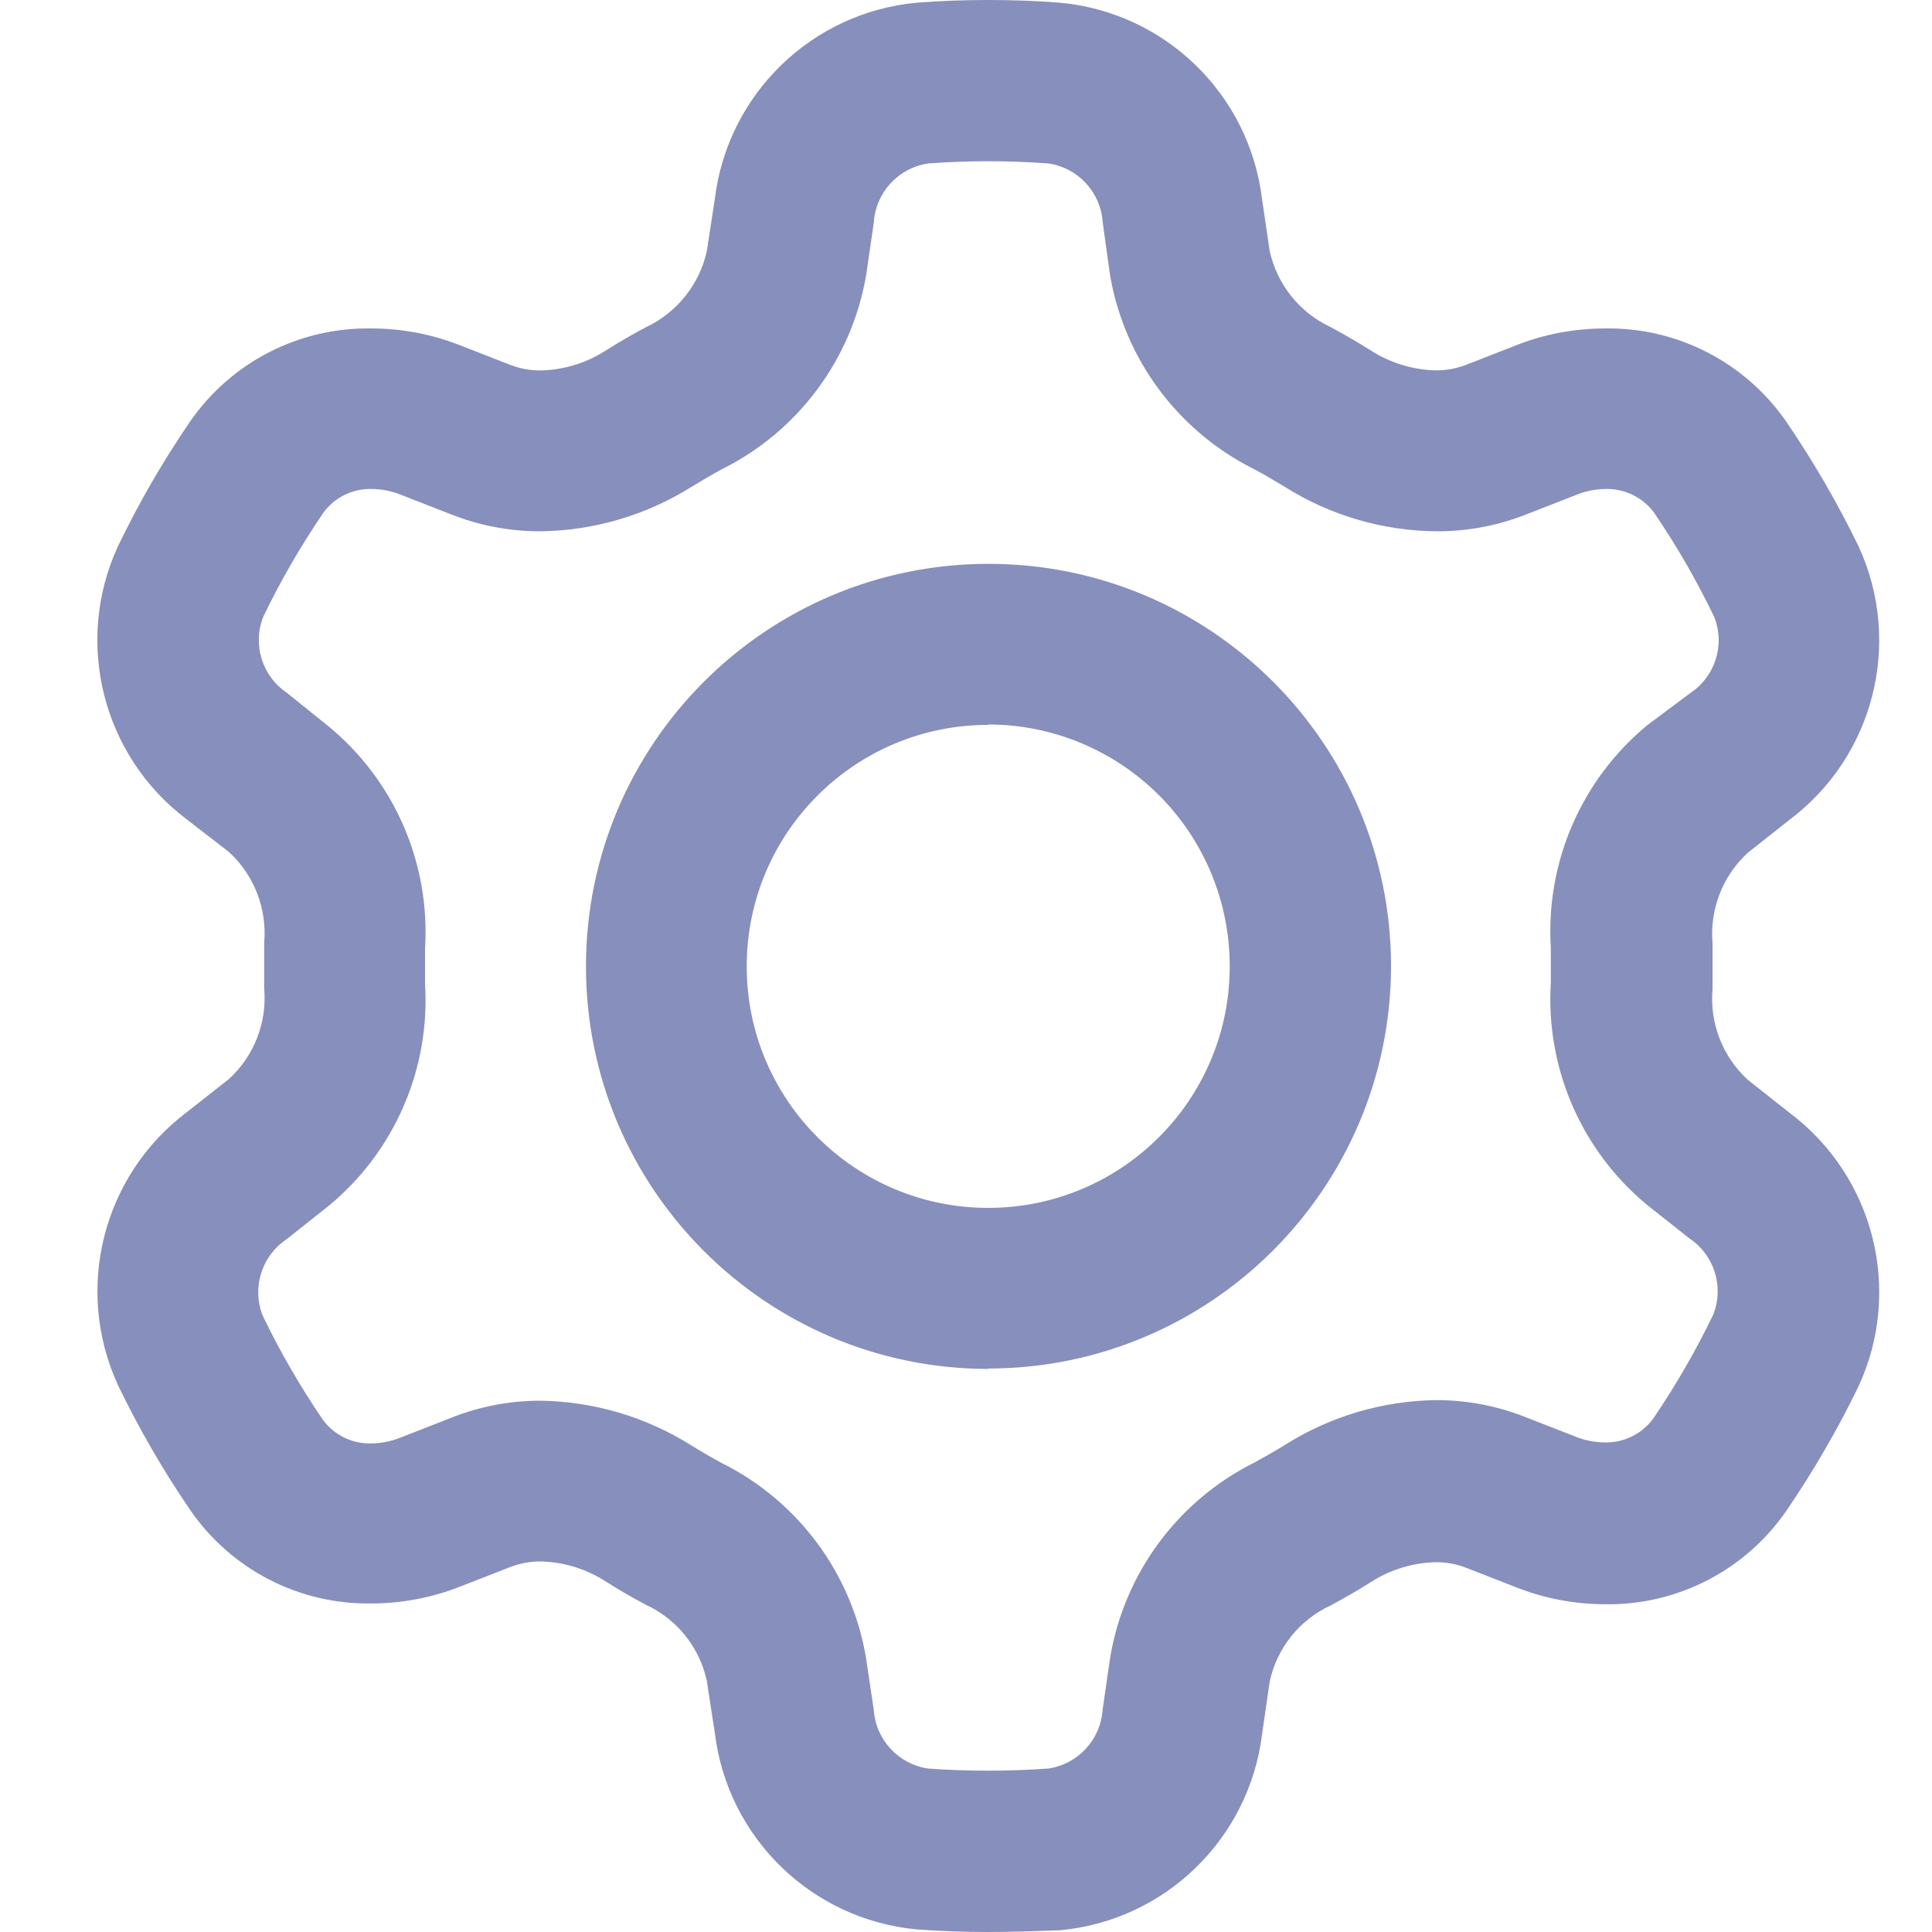
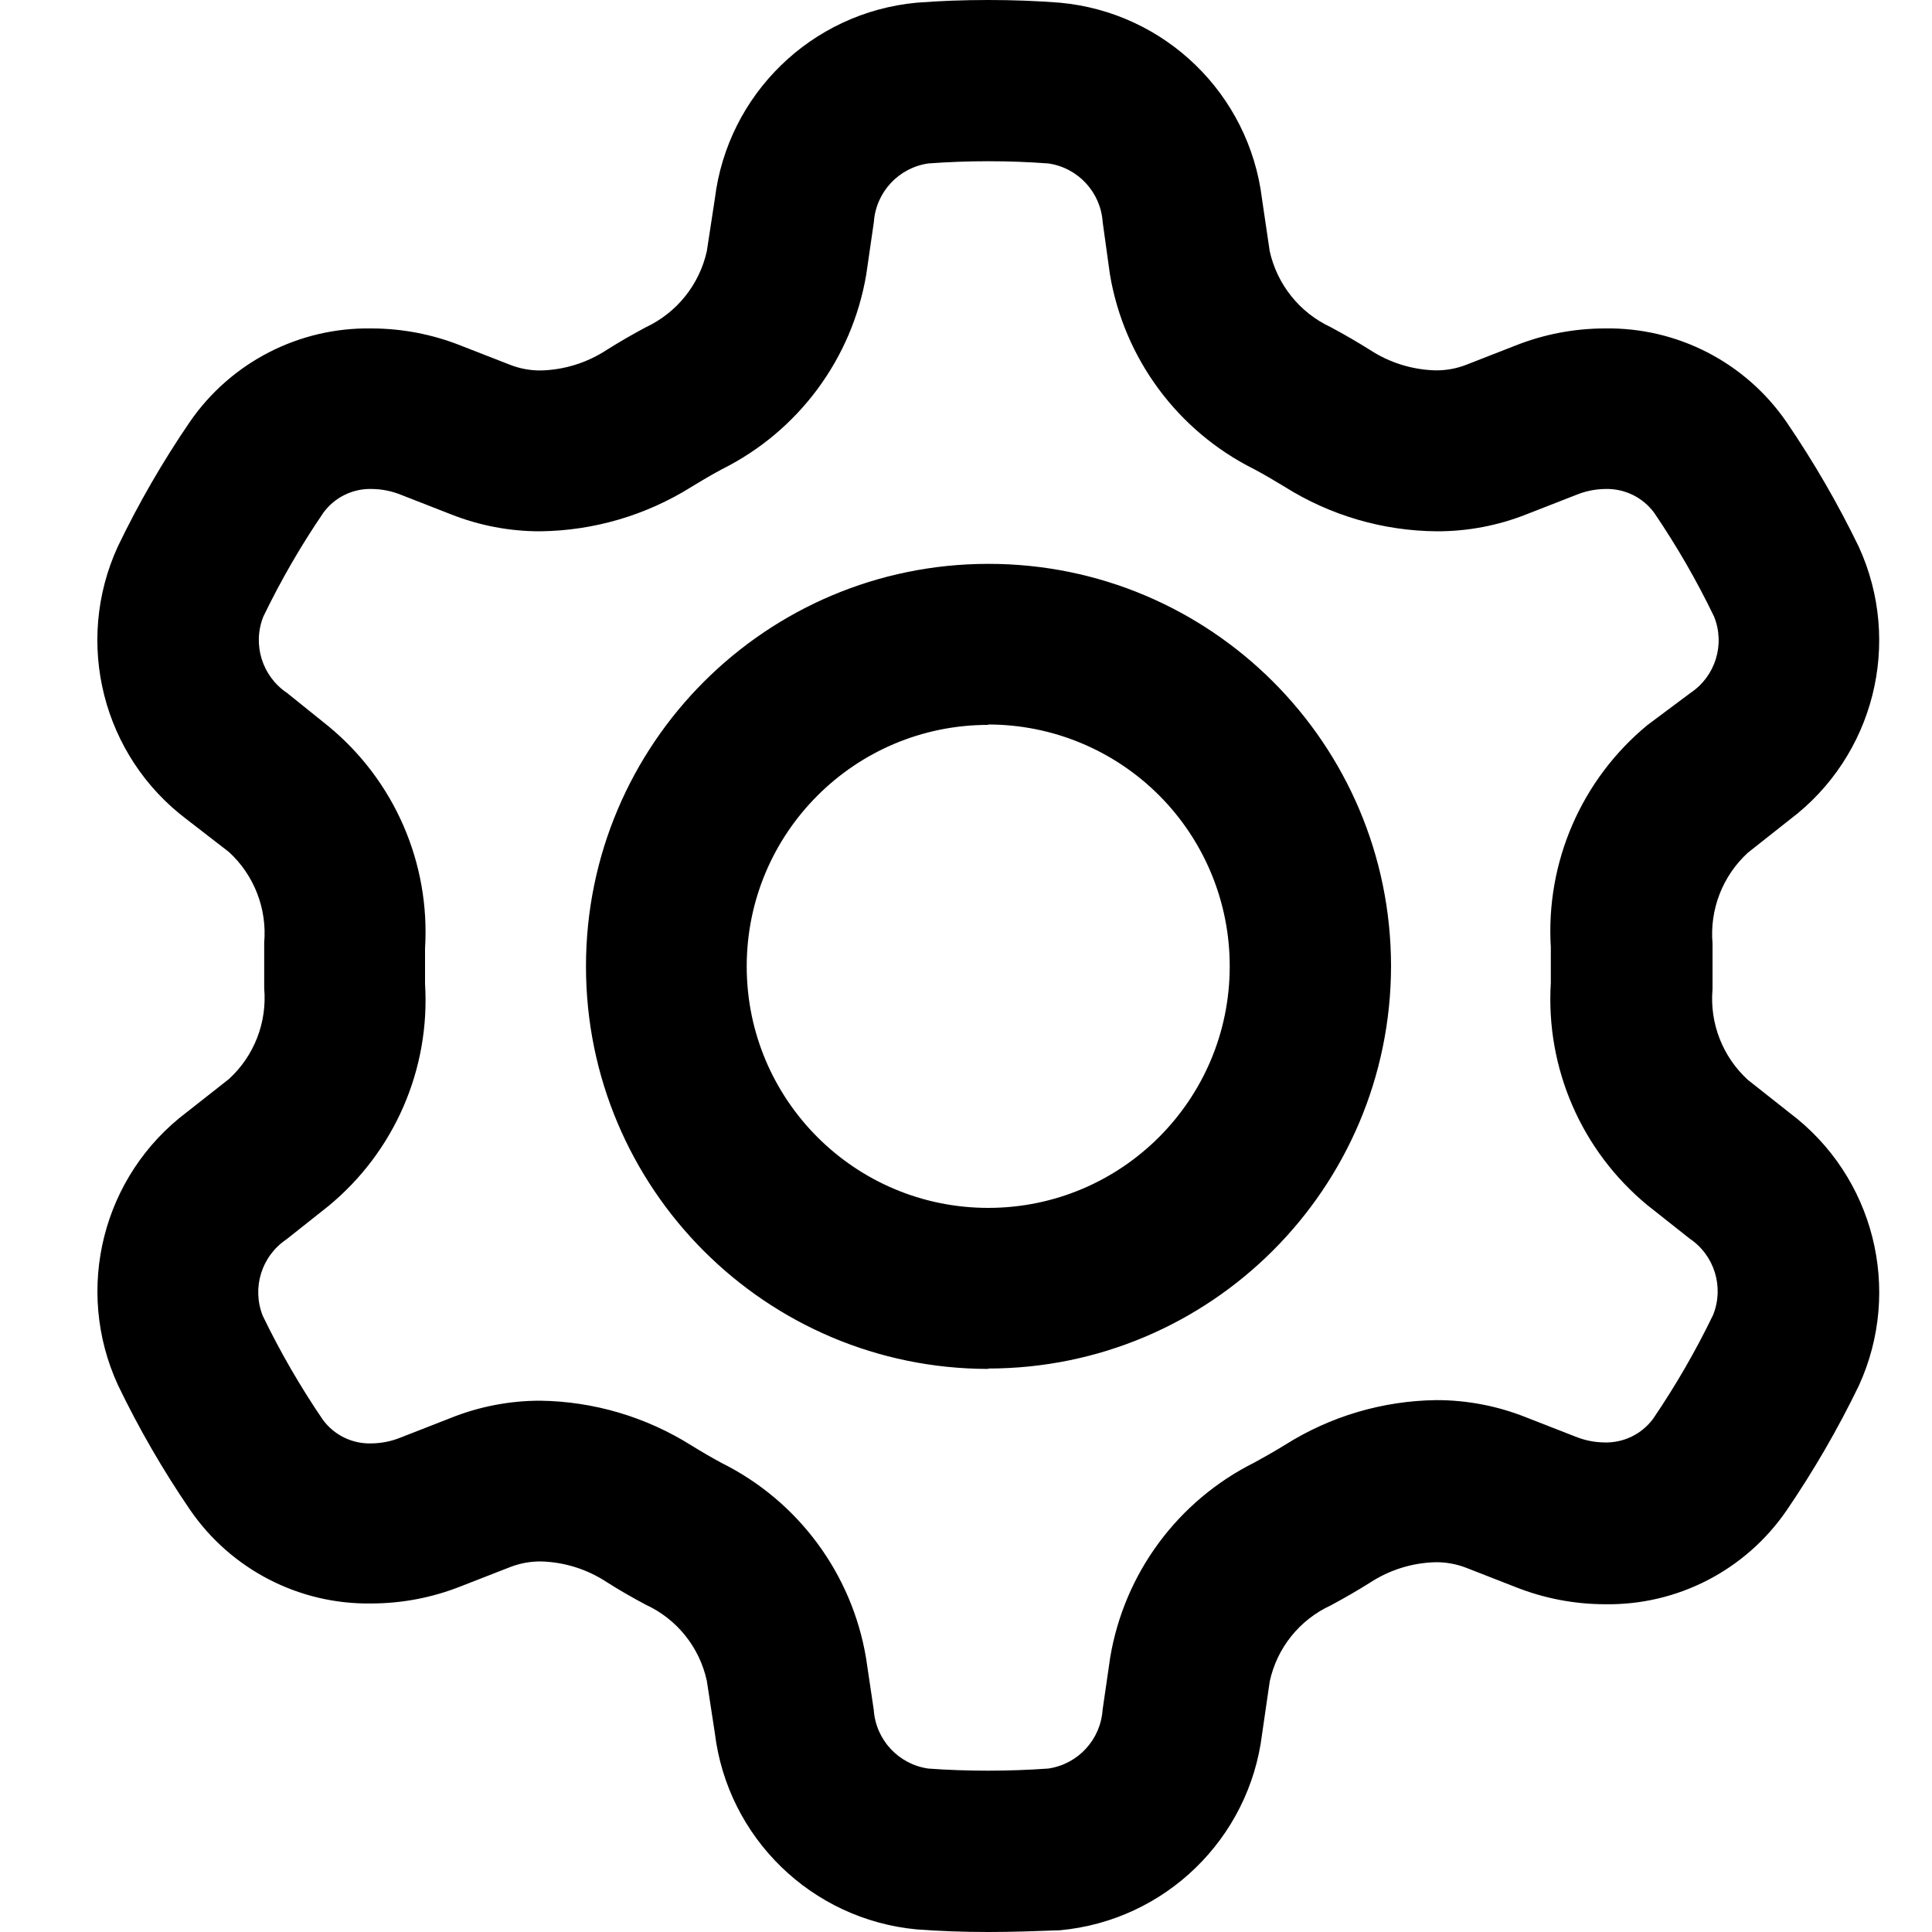
<svg xmlns="http://www.w3.org/2000/svg" width="20" height="20" viewBox="0 0 20 20">
  <defs>
    <style>
      .cls-1 {
        fill: #878fbc;
        fill-rule: evenodd;
      }
    </style>
  </defs>
-   <path id="kcon" class="cls-1" d="M10.23,20c-0.249,0-.5-0.009-0.742-0.027A2.324,2.324,0,0,1,7.4,17.941L7.317,17.4a1.131,1.131,0,0,0-.632-0.788c-0.143-.076-0.28-0.155-0.407-0.236A1.3,1.3,0,0,0,5.6,16.164a0.858,0.858,0,0,0-.318.058l-0.513.2a2.512,2.512,0,0,1-.922.177,2.234,2.234,0,0,1-1.88-.97,9.877,9.877,0,0,1-.746-1.291,2.322,2.322,0,0,1,.713-2.825l0.436-.343a1.138,1.138,0,0,0,.365-0.939c0-.071,0-0.146,0-0.236s0-.165,0-0.236a1.141,1.141,0,0,0-.365-0.939L1.933,8.482A2.323,2.323,0,0,1,1.22,5.657a9.878,9.878,0,0,1,.746-1.291A2.237,2.237,0,0,1,3.847,3.4a2.509,2.509,0,0,1,.922.177l0.513,0.2a0.849,0.849,0,0,0,.318.058,1.3,1.3,0,0,0,.678-0.211c0.127-.08.264-0.16,0.407-0.236A1.144,1.144,0,0,0,7.317,2.6L7.4,2.058A2.322,2.322,0,0,1,9.488.028C9.728,0.009,9.977,0,10.23,0s0.5,0.009.742,0.028a2.321,2.321,0,0,1,2.092,2.03L13.144,2.6a1.142,1.142,0,0,0,.632.787c0.143,0.076.279,0.156,0.407,0.236a1.3,1.3,0,0,0,.678.211,0.849,0.849,0,0,0,.318-0.058l0.512-.2A2.513,2.513,0,0,1,16.613,3.4a2.237,2.237,0,0,1,1.881.969,10.13,10.13,0,0,1,.748,1.291,2.324,2.324,0,0,1-.715,2.825l-0.434.343a1.142,1.142,0,0,0-.365.939c0,0.071,0,.146,0,0.236s0,0.165,0,.236a1.139,1.139,0,0,0,.365.939l0.434,0.343a2.323,2.323,0,0,1,.715,2.825,10.11,10.11,0,0,1-.748,1.291,2.235,2.235,0,0,1-1.88.97,2.517,2.517,0,0,1-.923-0.177l-0.512-.2a0.857,0.857,0,0,0-.318-0.058,1.3,1.3,0,0,0-.678.211c-0.127.08-.264,0.159-0.407,0.236a1.129,1.129,0,0,0-.632.788l-0.079.544a2.324,2.324,0,0,1-2.091,2.031C10.729,19.991,10.479,20,10.23,20ZM5.594,14.5a3.014,3.014,0,0,1,1.563.463c0.114,0.07.217,0.13,0.316,0.183a2.766,2.766,0,0,1,1.492,2.016L9.045,17.7a0.659,0.659,0,0,0,.564.608c0.2,0.015.409,0.022,0.621,0.022s0.421-.008.621-0.022a0.659,0.659,0,0,0,.563-0.608l0.079-.544a2.766,2.766,0,0,1,1.493-2.016c0.1-.055.205-0.114,0.317-0.183a3.006,3.006,0,0,1,1.562-.463,2.5,2.5,0,0,1,.93.177l0.512,0.2a0.82,0.82,0,0,0,.3.061,0.605,0.605,0,0,0,.506-0.245,8.451,8.451,0,0,0,.621-1.075,0.657,0.657,0,0,0-.244-0.791l-0.436-.345a2.763,2.763,0,0,1-1-2.3l0-.185,0-.185a2.764,2.764,0,0,1,1-2.3L17.5,7.173a0.655,0.655,0,0,0,.244-0.79,8.387,8.387,0,0,0-.621-1.076,0.606,0.606,0,0,0-.506-0.245,0.817,0.817,0,0,0-.3.061l-0.512.2a2.5,2.5,0,0,1-.93.177A3,3,0,0,1,13.3,5.04c-0.093-.056-0.2-0.121-0.317-0.183a2.766,2.766,0,0,1-1.493-2.016L11.415,2.3a0.658,0.658,0,0,0-.563-0.608c-0.2-.015-0.409-0.023-0.621-0.023s-0.421.008-.621,0.023a0.659,0.659,0,0,0-.564.608l-0.079.544A2.766,2.766,0,0,1,7.474,4.857c-0.112.06-.218,0.123-0.316,0.183A3.013,3.013,0,0,1,5.594,5.5a2.5,2.5,0,0,1-.929-0.177l-0.512-.2a0.821,0.821,0,0,0-.3-0.061,0.6,0.6,0,0,0-.505.245,8.356,8.356,0,0,0-.622,1.076,0.658,0.658,0,0,0,.245.79L3.4,7.518a2.758,2.758,0,0,1,1,2.3L4.4,10l0,0.185a2.758,2.758,0,0,1-1,2.3l-0.435.345a0.659,0.659,0,0,0-.245.791,8.4,8.4,0,0,0,.622,1.076,0.6,0.6,0,0,0,.506.245,0.824,0.824,0,0,0,.3-0.061l0.512-.2A2.491,2.491,0,0,1,5.594,14.5Zm4.636-.329A4.167,4.167,0,1,1,14.4,10,4.172,4.172,0,0,1,10.23,14.167Zm0-6.667a2.5,2.5,0,1,0,2.5,2.5A2.5,2.5,0,0,0,10.23,7.5Z" />
+   <path id="kcon" className="cls-1" d="M10.23,20c-0.249,0-.5-0.009-0.742-0.027A2.324,2.324,0,0,1,7.4,17.941L7.317,17.4a1.131,1.131,0,0,0-.632-0.788c-0.143-.076-0.28-0.155-0.407-0.236A1.3,1.3,0,0,0,5.6,16.164a0.858,0.858,0,0,0-.318.058l-0.513.2a2.512,2.512,0,0,1-.922.177,2.234,2.234,0,0,1-1.88-.97,9.877,9.877,0,0,1-.746-1.291,2.322,2.322,0,0,1,.713-2.825l0.436-.343a1.138,1.138,0,0,0,.365-0.939c0-.071,0-0.146,0-0.236s0-.165,0-0.236a1.141,1.141,0,0,0-.365-0.939L1.933,8.482A2.323,2.323,0,0,1,1.22,5.657a9.878,9.878,0,0,1,.746-1.291A2.237,2.237,0,0,1,3.847,3.4a2.509,2.509,0,0,1,.922.177l0.513,0.2a0.849,0.849,0,0,0,.318.058,1.3,1.3,0,0,0,.678-0.211c0.127-.08.264-0.16,0.407-0.236A1.144,1.144,0,0,0,7.317,2.6L7.4,2.058A2.322,2.322,0,0,1,9.488.028C9.728,0.009,9.977,0,10.23,0s0.5,0.009.742,0.028a2.321,2.321,0,0,1,2.092,2.03L13.144,2.6a1.142,1.142,0,0,0,.632.787c0.143,0.076.279,0.156,0.407,0.236a1.3,1.3,0,0,0,.678.211,0.849,0.849,0,0,0,.318-0.058l0.512-.2A2.513,2.513,0,0,1,16.613,3.4a2.237,2.237,0,0,1,1.881.969,10.13,10.13,0,0,1,.748,1.291,2.324,2.324,0,0,1-.715,2.825l-0.434.343a1.142,1.142,0,0,0-.365.939c0,0.071,0,.146,0,0.236s0,0.165,0,.236a1.139,1.139,0,0,0,.365.939l0.434,0.343a2.323,2.323,0,0,1,.715,2.825,10.11,10.11,0,0,1-.748,1.291,2.235,2.235,0,0,1-1.88.97,2.517,2.517,0,0,1-.923-0.177l-0.512-.2a0.857,0.857,0,0,0-.318-0.058,1.3,1.3,0,0,0-.678.211c-0.127.08-.264,0.159-0.407,0.236a1.129,1.129,0,0,0-.632.788l-0.079.544a2.324,2.324,0,0,1-2.091,2.031C10.729,19.991,10.479,20,10.23,20ZM5.594,14.5a3.014,3.014,0,0,1,1.563.463c0.114,0.07.217,0.13,0.316,0.183a2.766,2.766,0,0,1,1.492,2.016L9.045,17.7a0.659,0.659,0,0,0,.564.608c0.2,0.015.409,0.022,0.621,0.022s0.421-.008.621-0.022a0.659,0.659,0,0,0,.563-0.608l0.079-.544a2.766,2.766,0,0,1,1.493-2.016c0.1-.055.205-0.114,0.317-0.183a3.006,3.006,0,0,1,1.562-.463,2.5,2.5,0,0,1,.93.177l0.512,0.2a0.82,0.82,0,0,0,.3.061,0.605,0.605,0,0,0,.506-0.245,8.451,8.451,0,0,0,.621-1.075,0.657,0.657,0,0,0-.244-0.791l-0.436-.345a2.763,2.763,0,0,1-1-2.3l0-.185,0-.185a2.764,2.764,0,0,1,1-2.3L17.5,7.173a0.655,0.655,0,0,0,.244-0.79,8.387,8.387,0,0,0-.621-1.076,0.606,0.606,0,0,0-.506-0.245,0.817,0.817,0,0,0-.3.061l-0.512.2a2.5,2.5,0,0,1-.93.177A3,3,0,0,1,13.3,5.04c-0.093-.056-0.2-0.121-0.317-0.183a2.766,2.766,0,0,1-1.493-2.016L11.415,2.3a0.658,0.658,0,0,0-.563-0.608c-0.2-.015-0.409-0.023-0.621-0.023s-0.421.008-.621,0.023a0.659,0.659,0,0,0-.564.608l-0.079.544A2.766,2.766,0,0,1,7.474,4.857c-0.112.06-.218,0.123-0.316,0.183A3.013,3.013,0,0,1,5.594,5.5a2.5,2.5,0,0,1-.929-0.177l-0.512-.2a0.821,0.821,0,0,0-.3-0.061,0.6,0.6,0,0,0-.505.245,8.356,8.356,0,0,0-.622,1.076,0.658,0.658,0,0,0,.245.79L3.4,7.518a2.758,2.758,0,0,1,1,2.3L4.4,10l0,0.185a2.758,2.758,0,0,1-1,2.3l-0.435.345a0.659,0.659,0,0,0-.245.791,8.4,8.4,0,0,0,.622,1.076,0.6,0.6,0,0,0,.506.245,0.824,0.824,0,0,0,.3-0.061l0.512-.2A2.491,2.491,0,0,1,5.594,14.5Zm4.636-.329A4.167,4.167,0,1,1,14.4,10,4.172,4.172,0,0,1,10.23,14.167Zm0-6.667a2.5,2.5,0,1,0,2.5,2.5A2.5,2.5,0,0,0,10.23,7.5Z" />
</svg>
